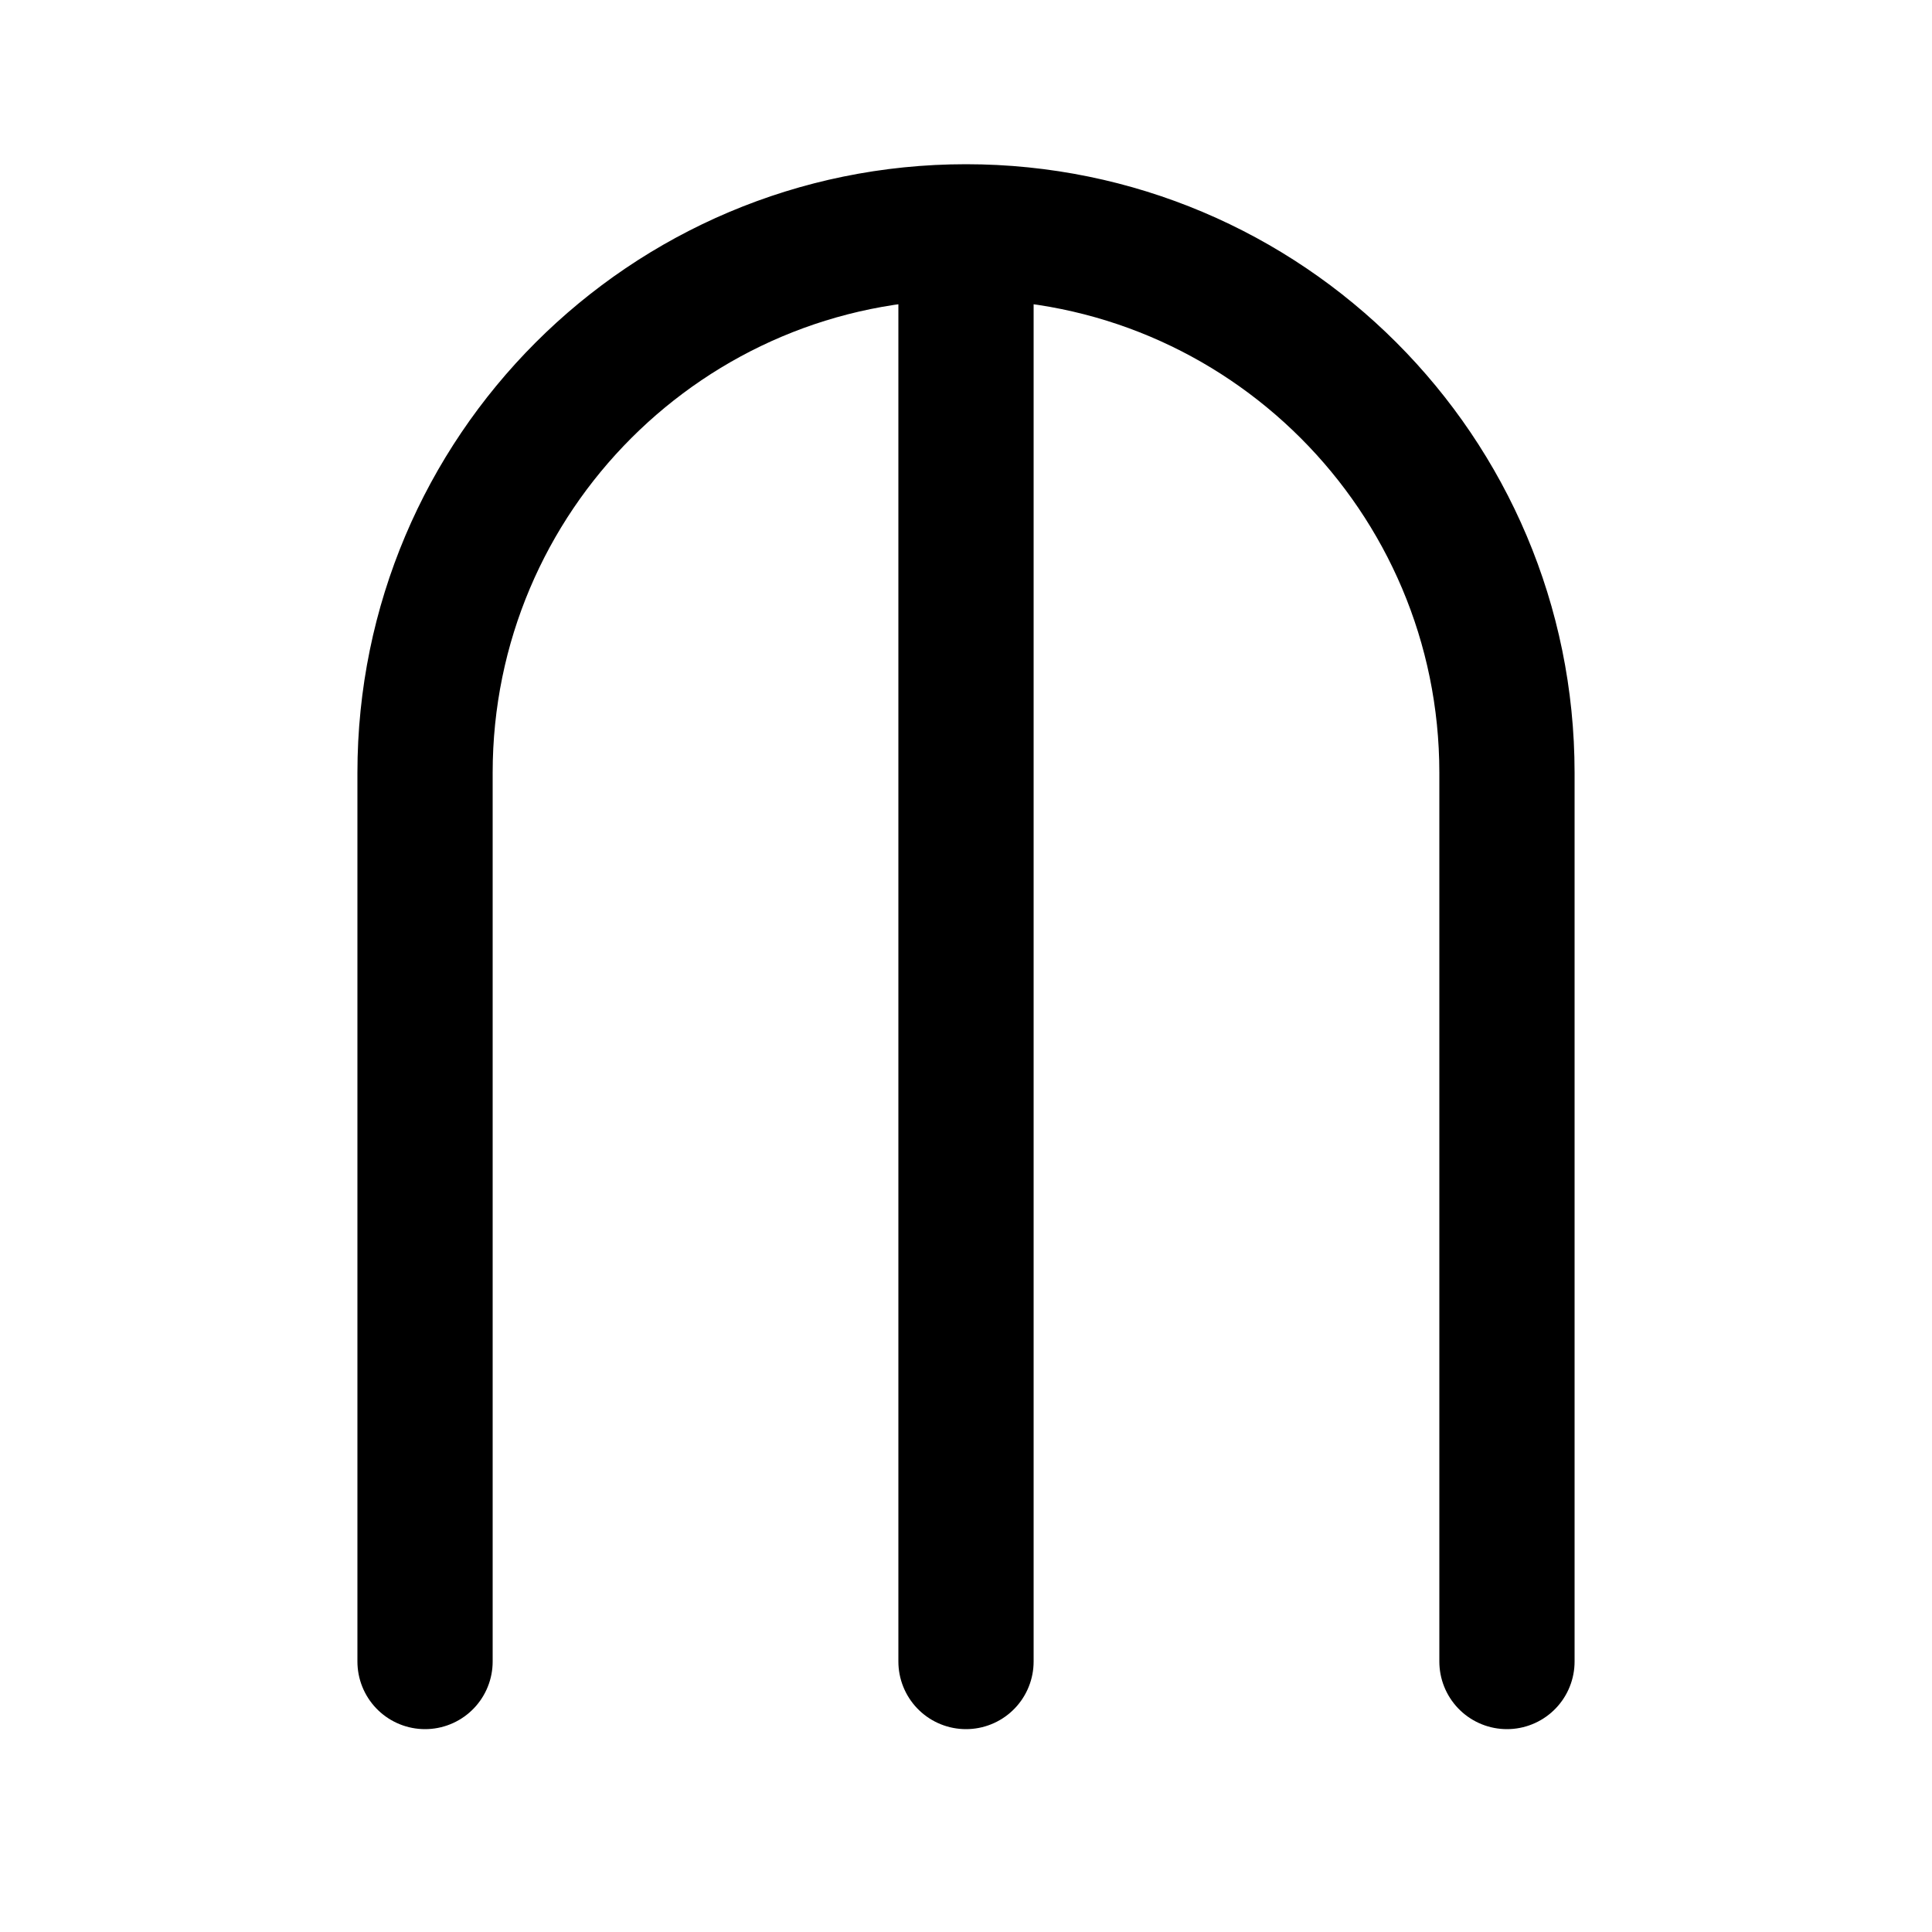
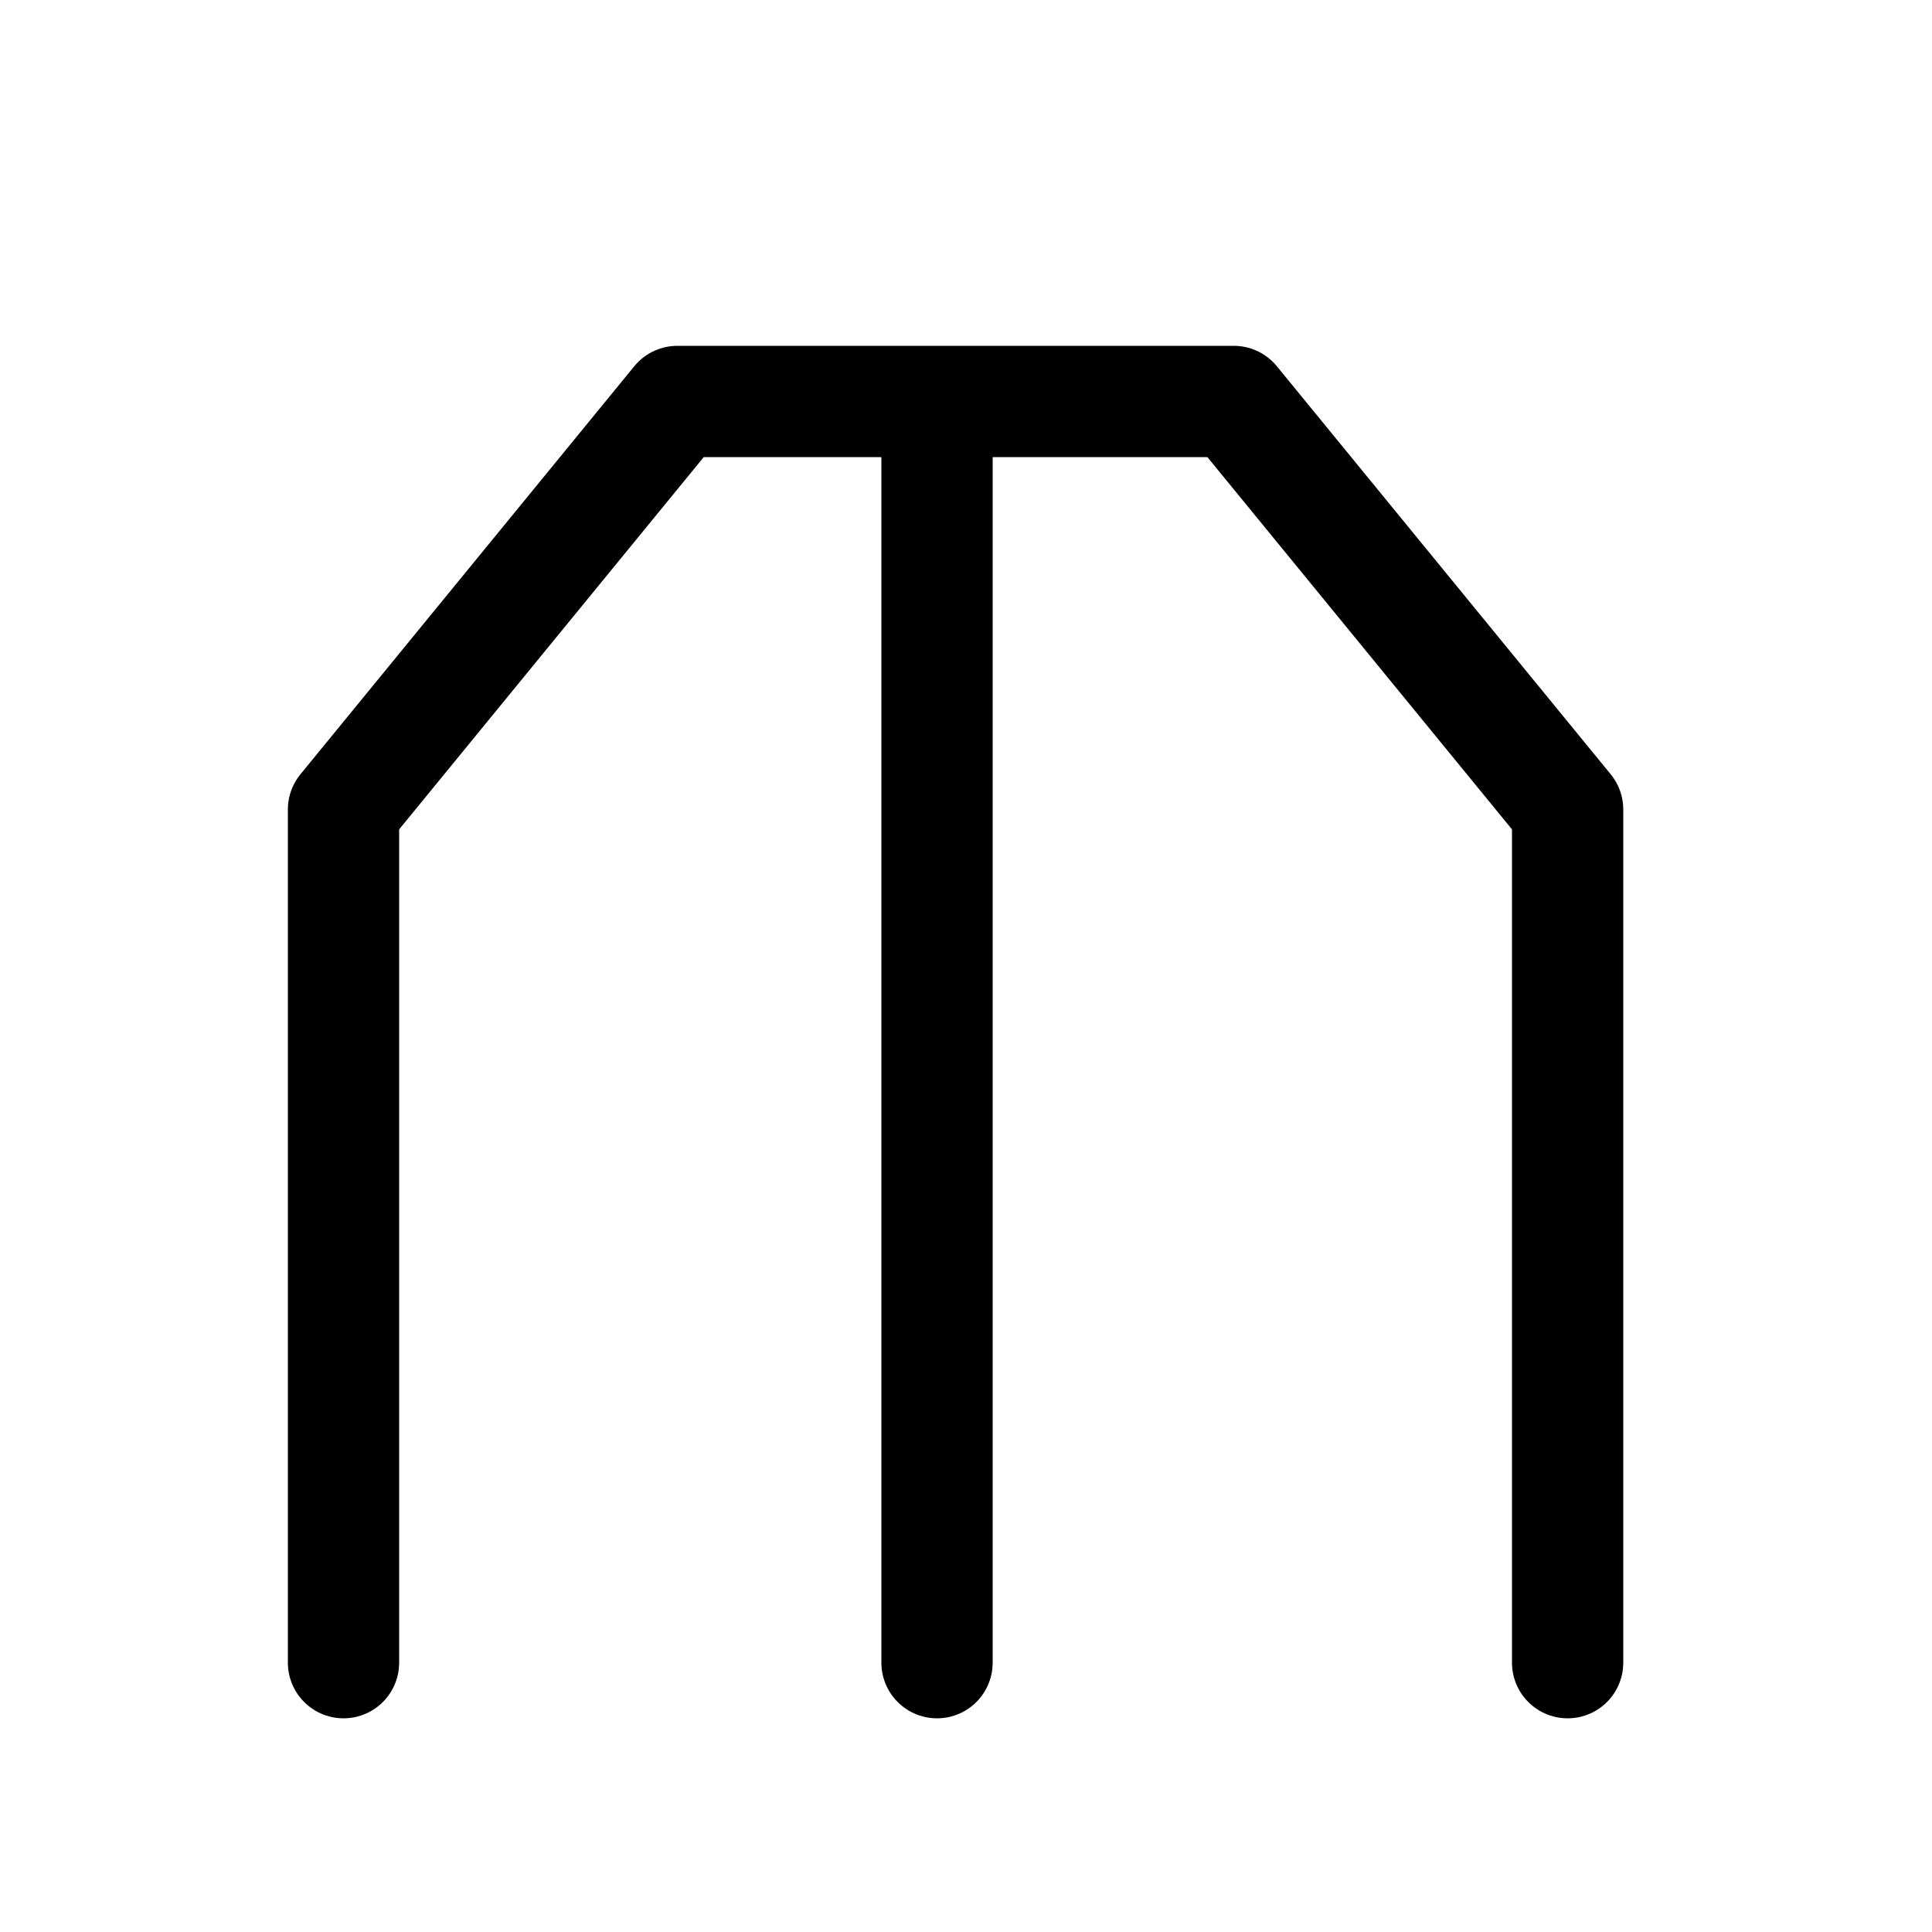
<svg xmlns="http://www.w3.org/2000/svg" viewBox="0 0 100 100">
-   <path d="M22,86V40a28,28 0 0,1 56,0V86M50,12V86" fill="none" stroke="#000" stroke-width="7" stroke-linecap="round" stroke-linejoin="round" />
+   <g transform="translate(0.50,3.50) scale(0.96)">
+     <path d="M18,86V40L36,18H66L84,40V86M50,18V86" fill="none" stroke="#000" stroke-width="6" stroke-linecap="round" stroke-linejoin="round" />
+   </g>
</svg>
